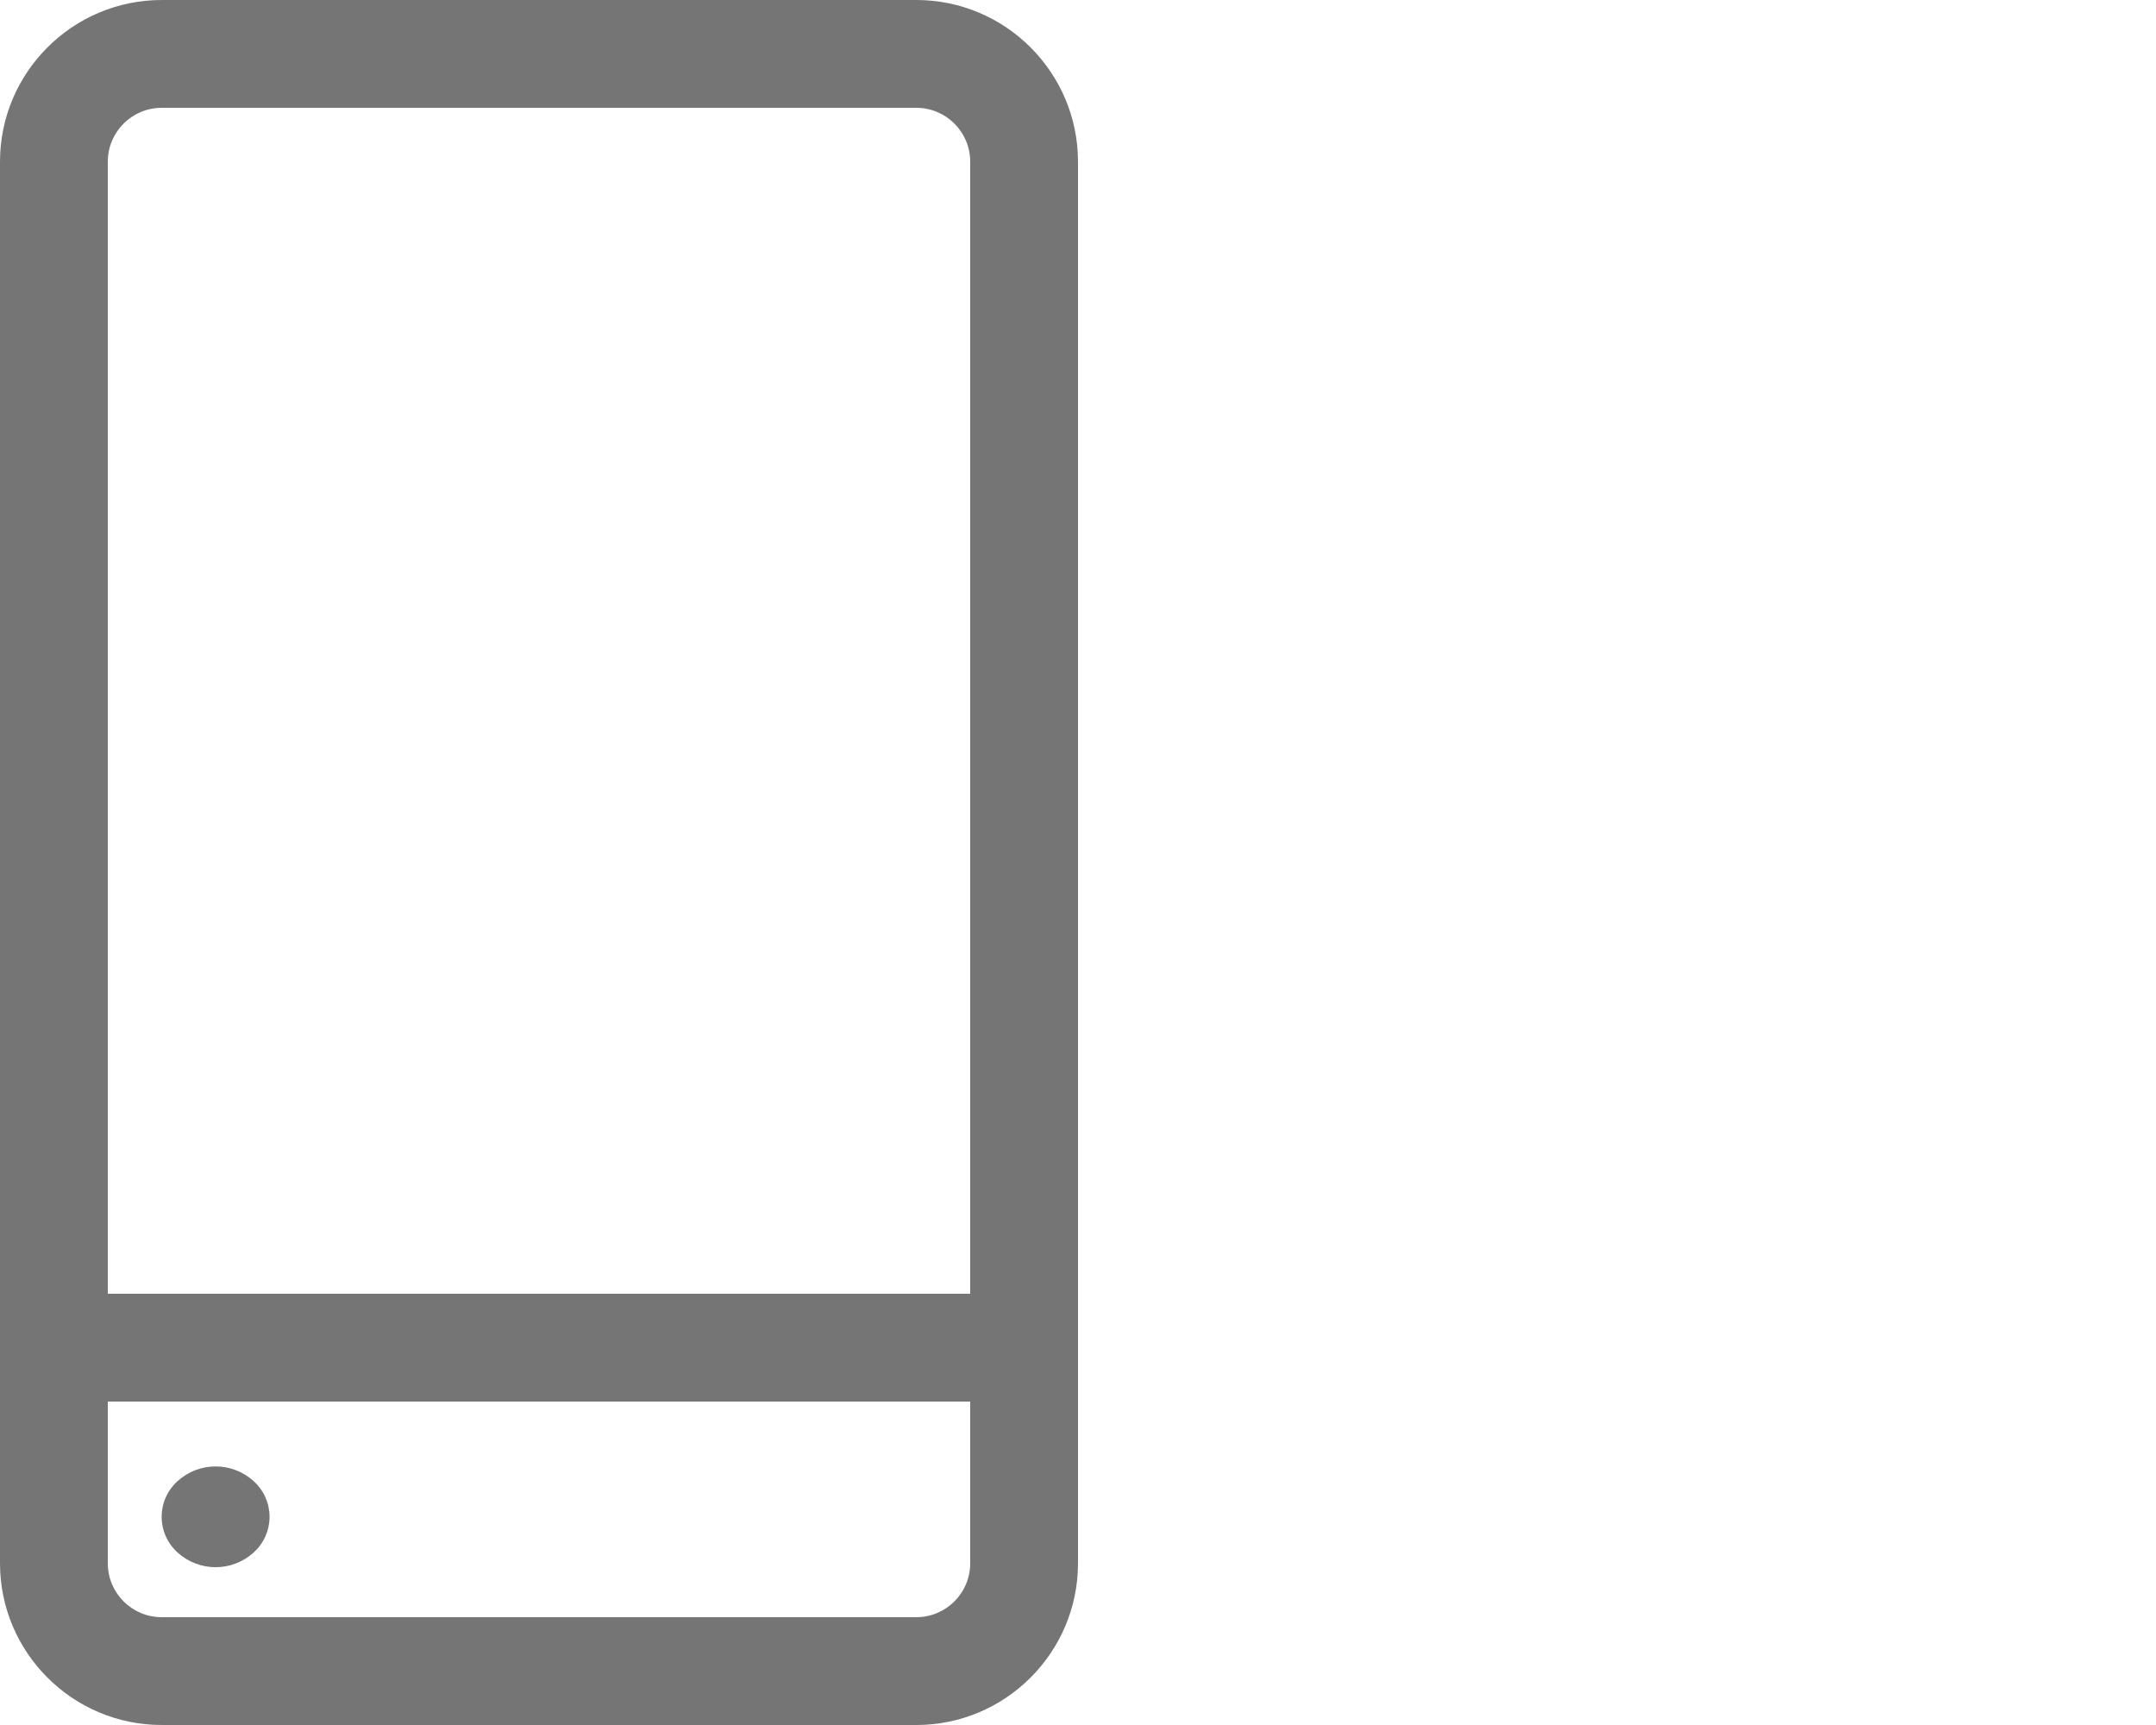
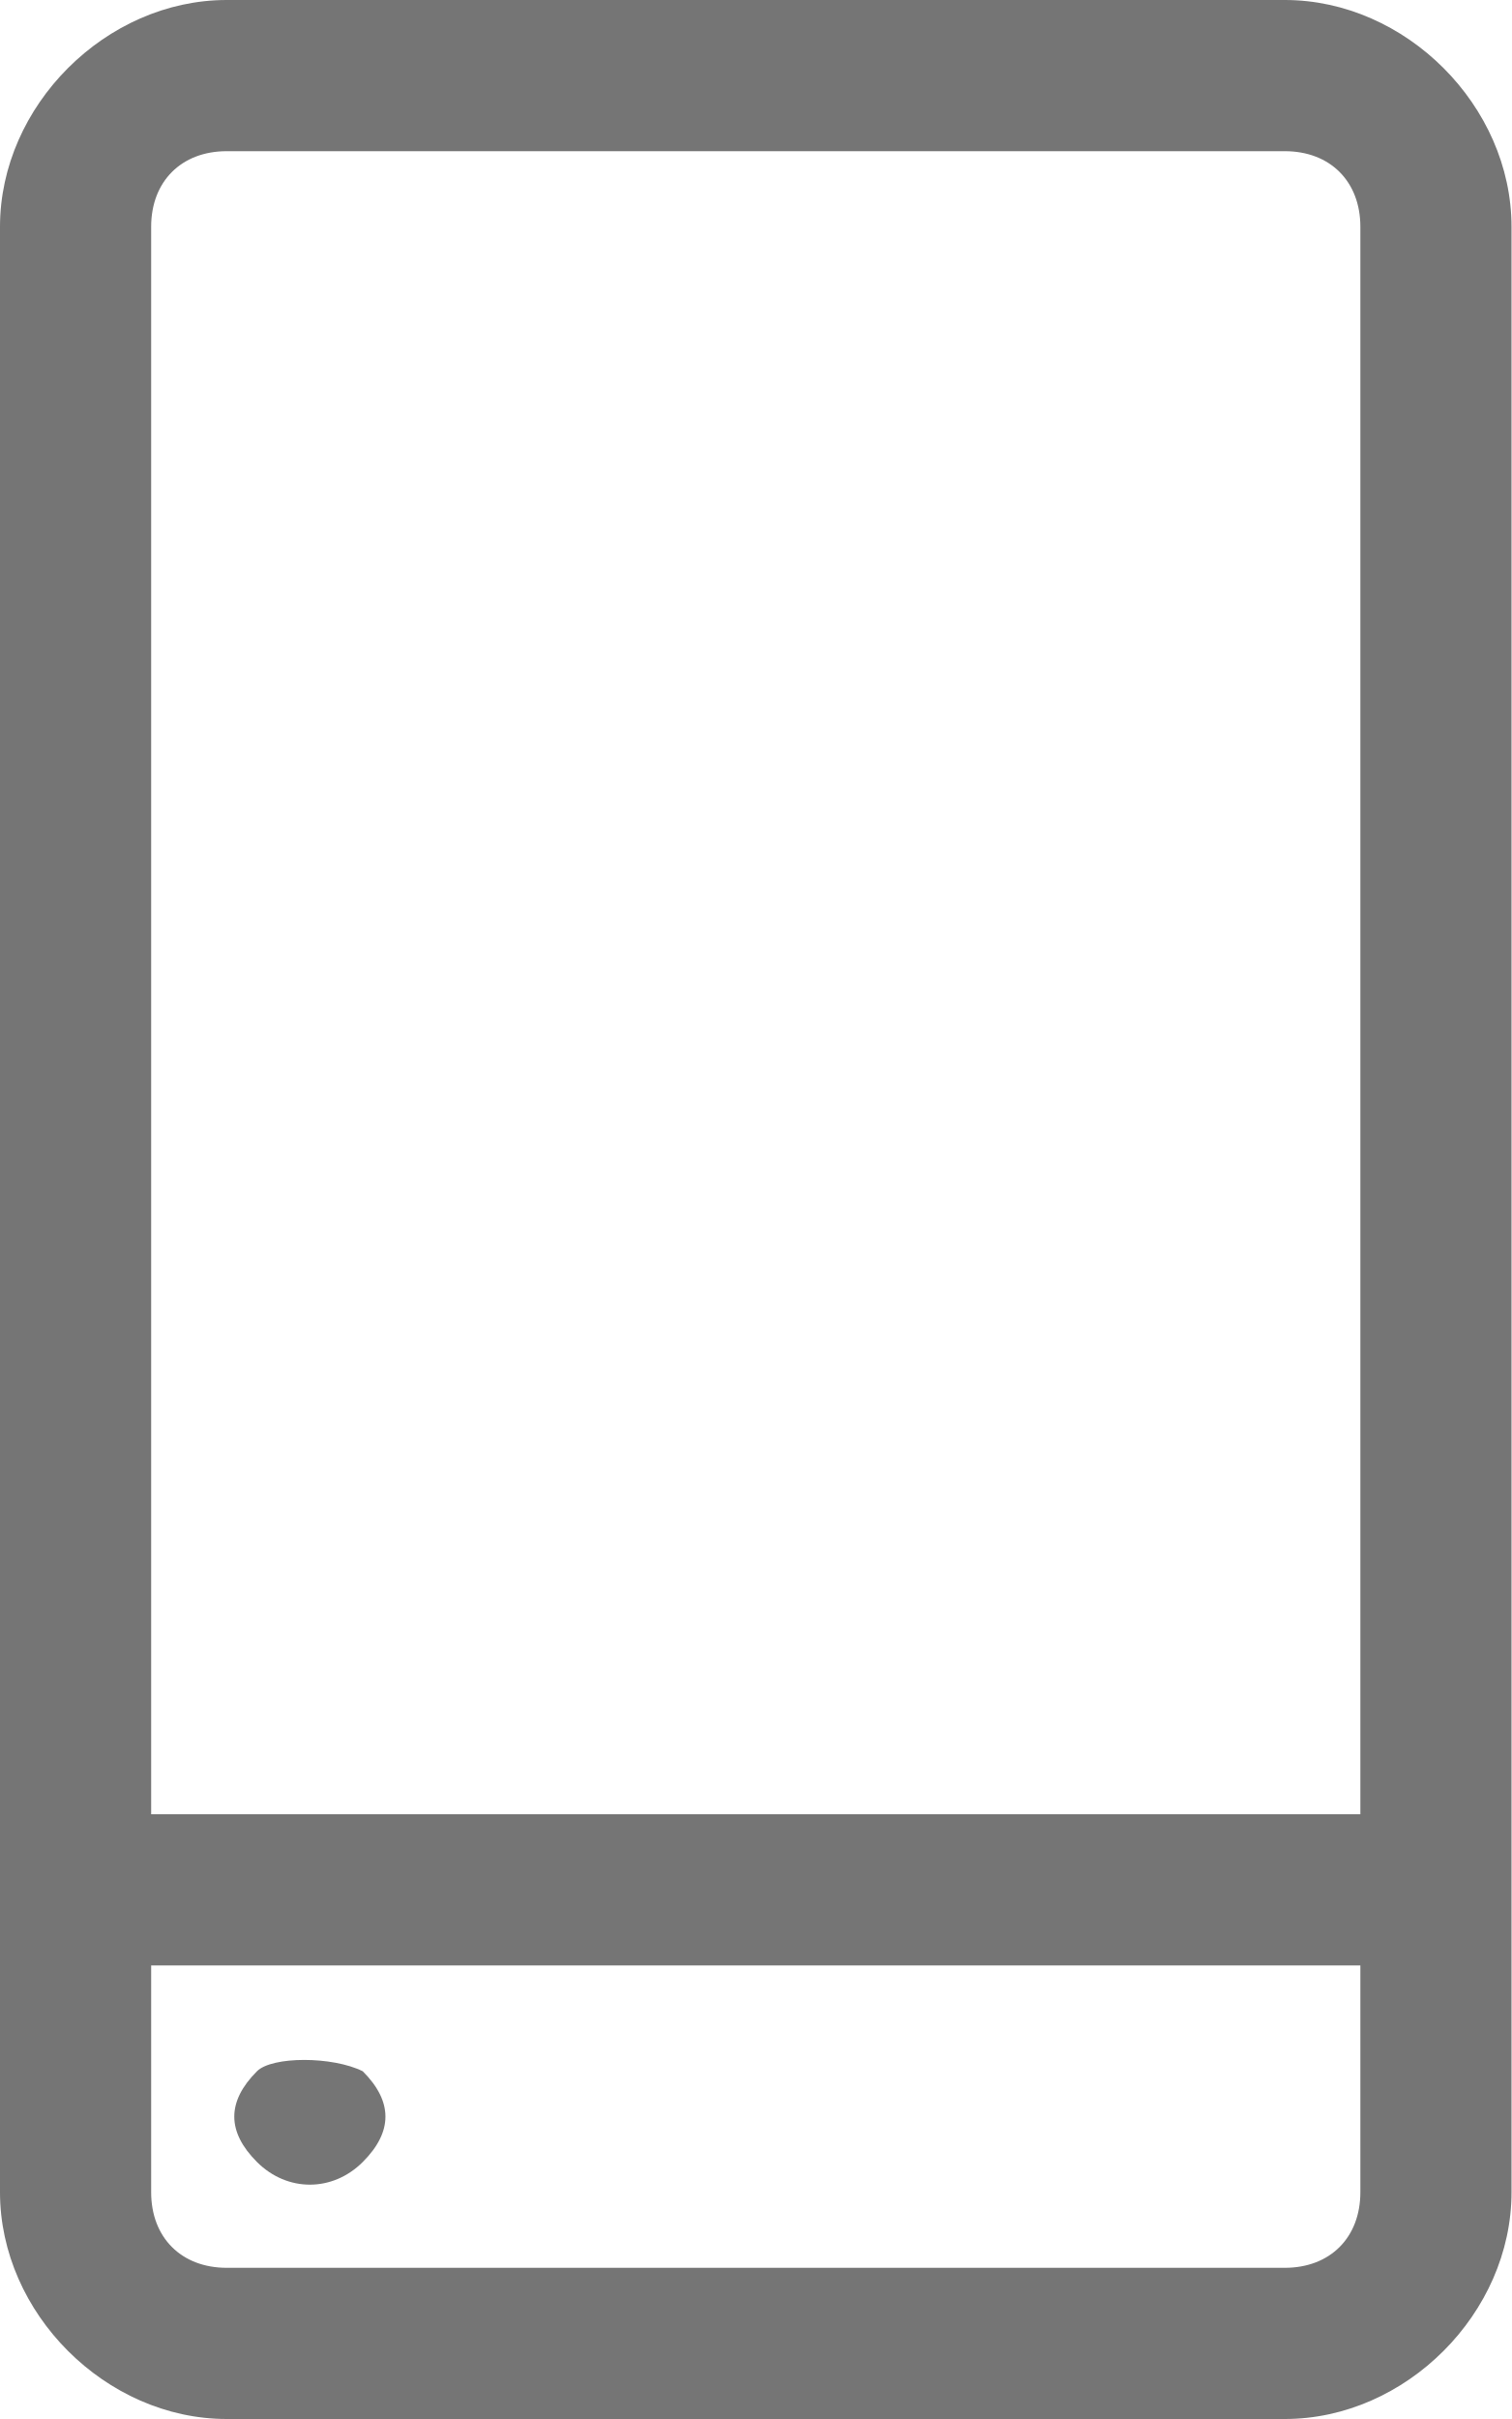
- <svg xmlns="http://www.w3.org/2000/svg" id="smartphone" width="20" height="16" fill="none">
-   <path d="M8.5 0h-7C.673 0 0 .673 0 1.5v13c0 .827.673 1.5 1.5 1.5h7c.827 0 1.5-.673 1.5-1.5v-13C10 .673 9.327 0 8.5 0Zm-7 1h7a.5.5 0 0 1 .5.5V12H1V1.5a.5.5 0 0 1 .5-.5Zm7 14h-7a.5.5 0 0 1-.5-.5V13h8v1.5a.5.5 0 0 1-.5.5Z" fill="#757575" />
-   <path d="M2.354 13.739a.445.445 0 0 1 0 .66.525.525 0 0 1-.708 0 .445.445 0 0 1 0-.66.525.525 0 0 1 .708 0Z" fill="#757575" />
+ <svg xmlns="http://www.w3.org/2000/svg" version="1.1" id="smartphone" x="0px" y="0px" viewBox="0 0 10 16" style="enable-background:new 0 0 10 16;" xml:space="preserve">
+   <style type="text/css">
+ 	.st0{fill:#757575;}
+ </style>
+   <path class="st0" d="M8.5,0h-7C0.7,0,0,0.7,0,1.5v13C0,15.3,0.7,16,1.5,16h7c0.8,0,1.5-0.7,1.5-1.5v-13C10,0.7,9.3,0,8.5,0z M1.5,1  h7C8.8,1,9,1.2,9,1.5V12H1V1.5C1,1.2,1.2,1,1.5,1z M8.5,15h-7C1.2,15,1,14.8,1,14.5V13h8v1.5C9,14.8,8.8,15,8.5,15z" />
+   <path class="st0" d="M2.4,13.7c0.2,0.2,0.2,0.4,0,0.6c0,0,0,0,0,0c-0.2,0.2-0.5,0.2-0.7,0c-0.2-0.2-0.2-0.4,0-0.6c0,0,0,0,0,0  C1.8,13.6,2.2,13.6,2.4,13.7z" />
</svg>
